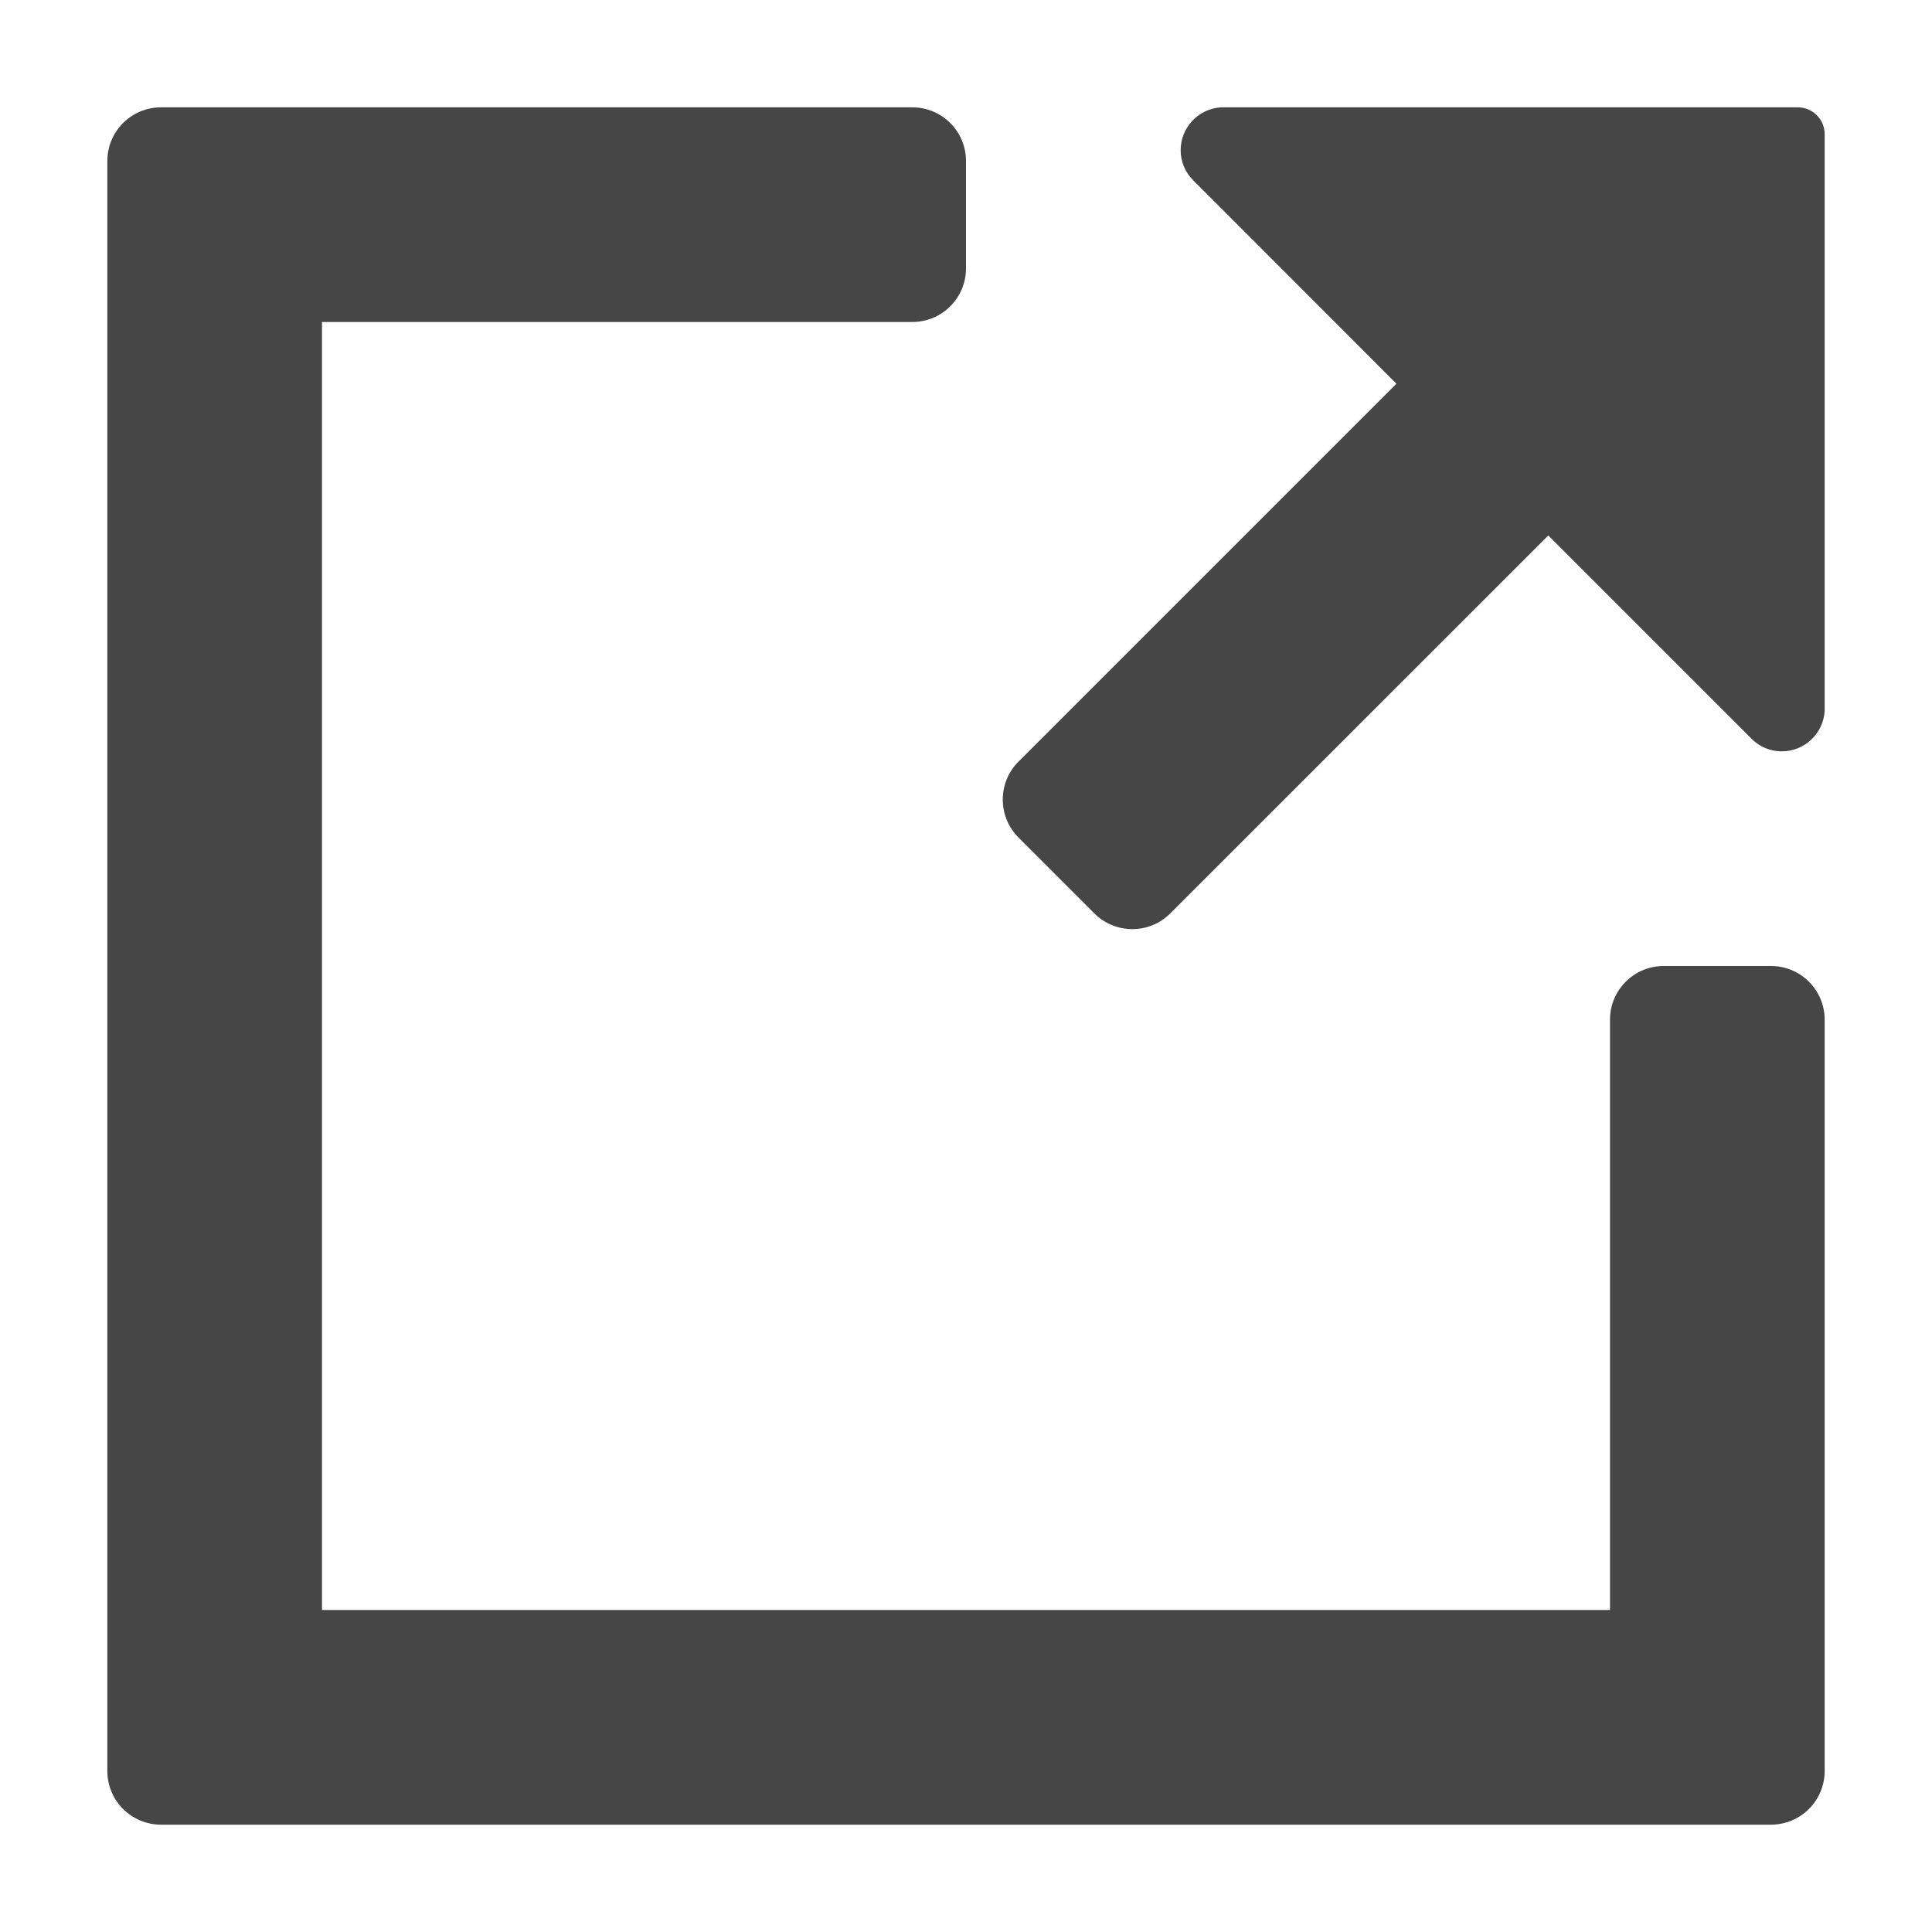
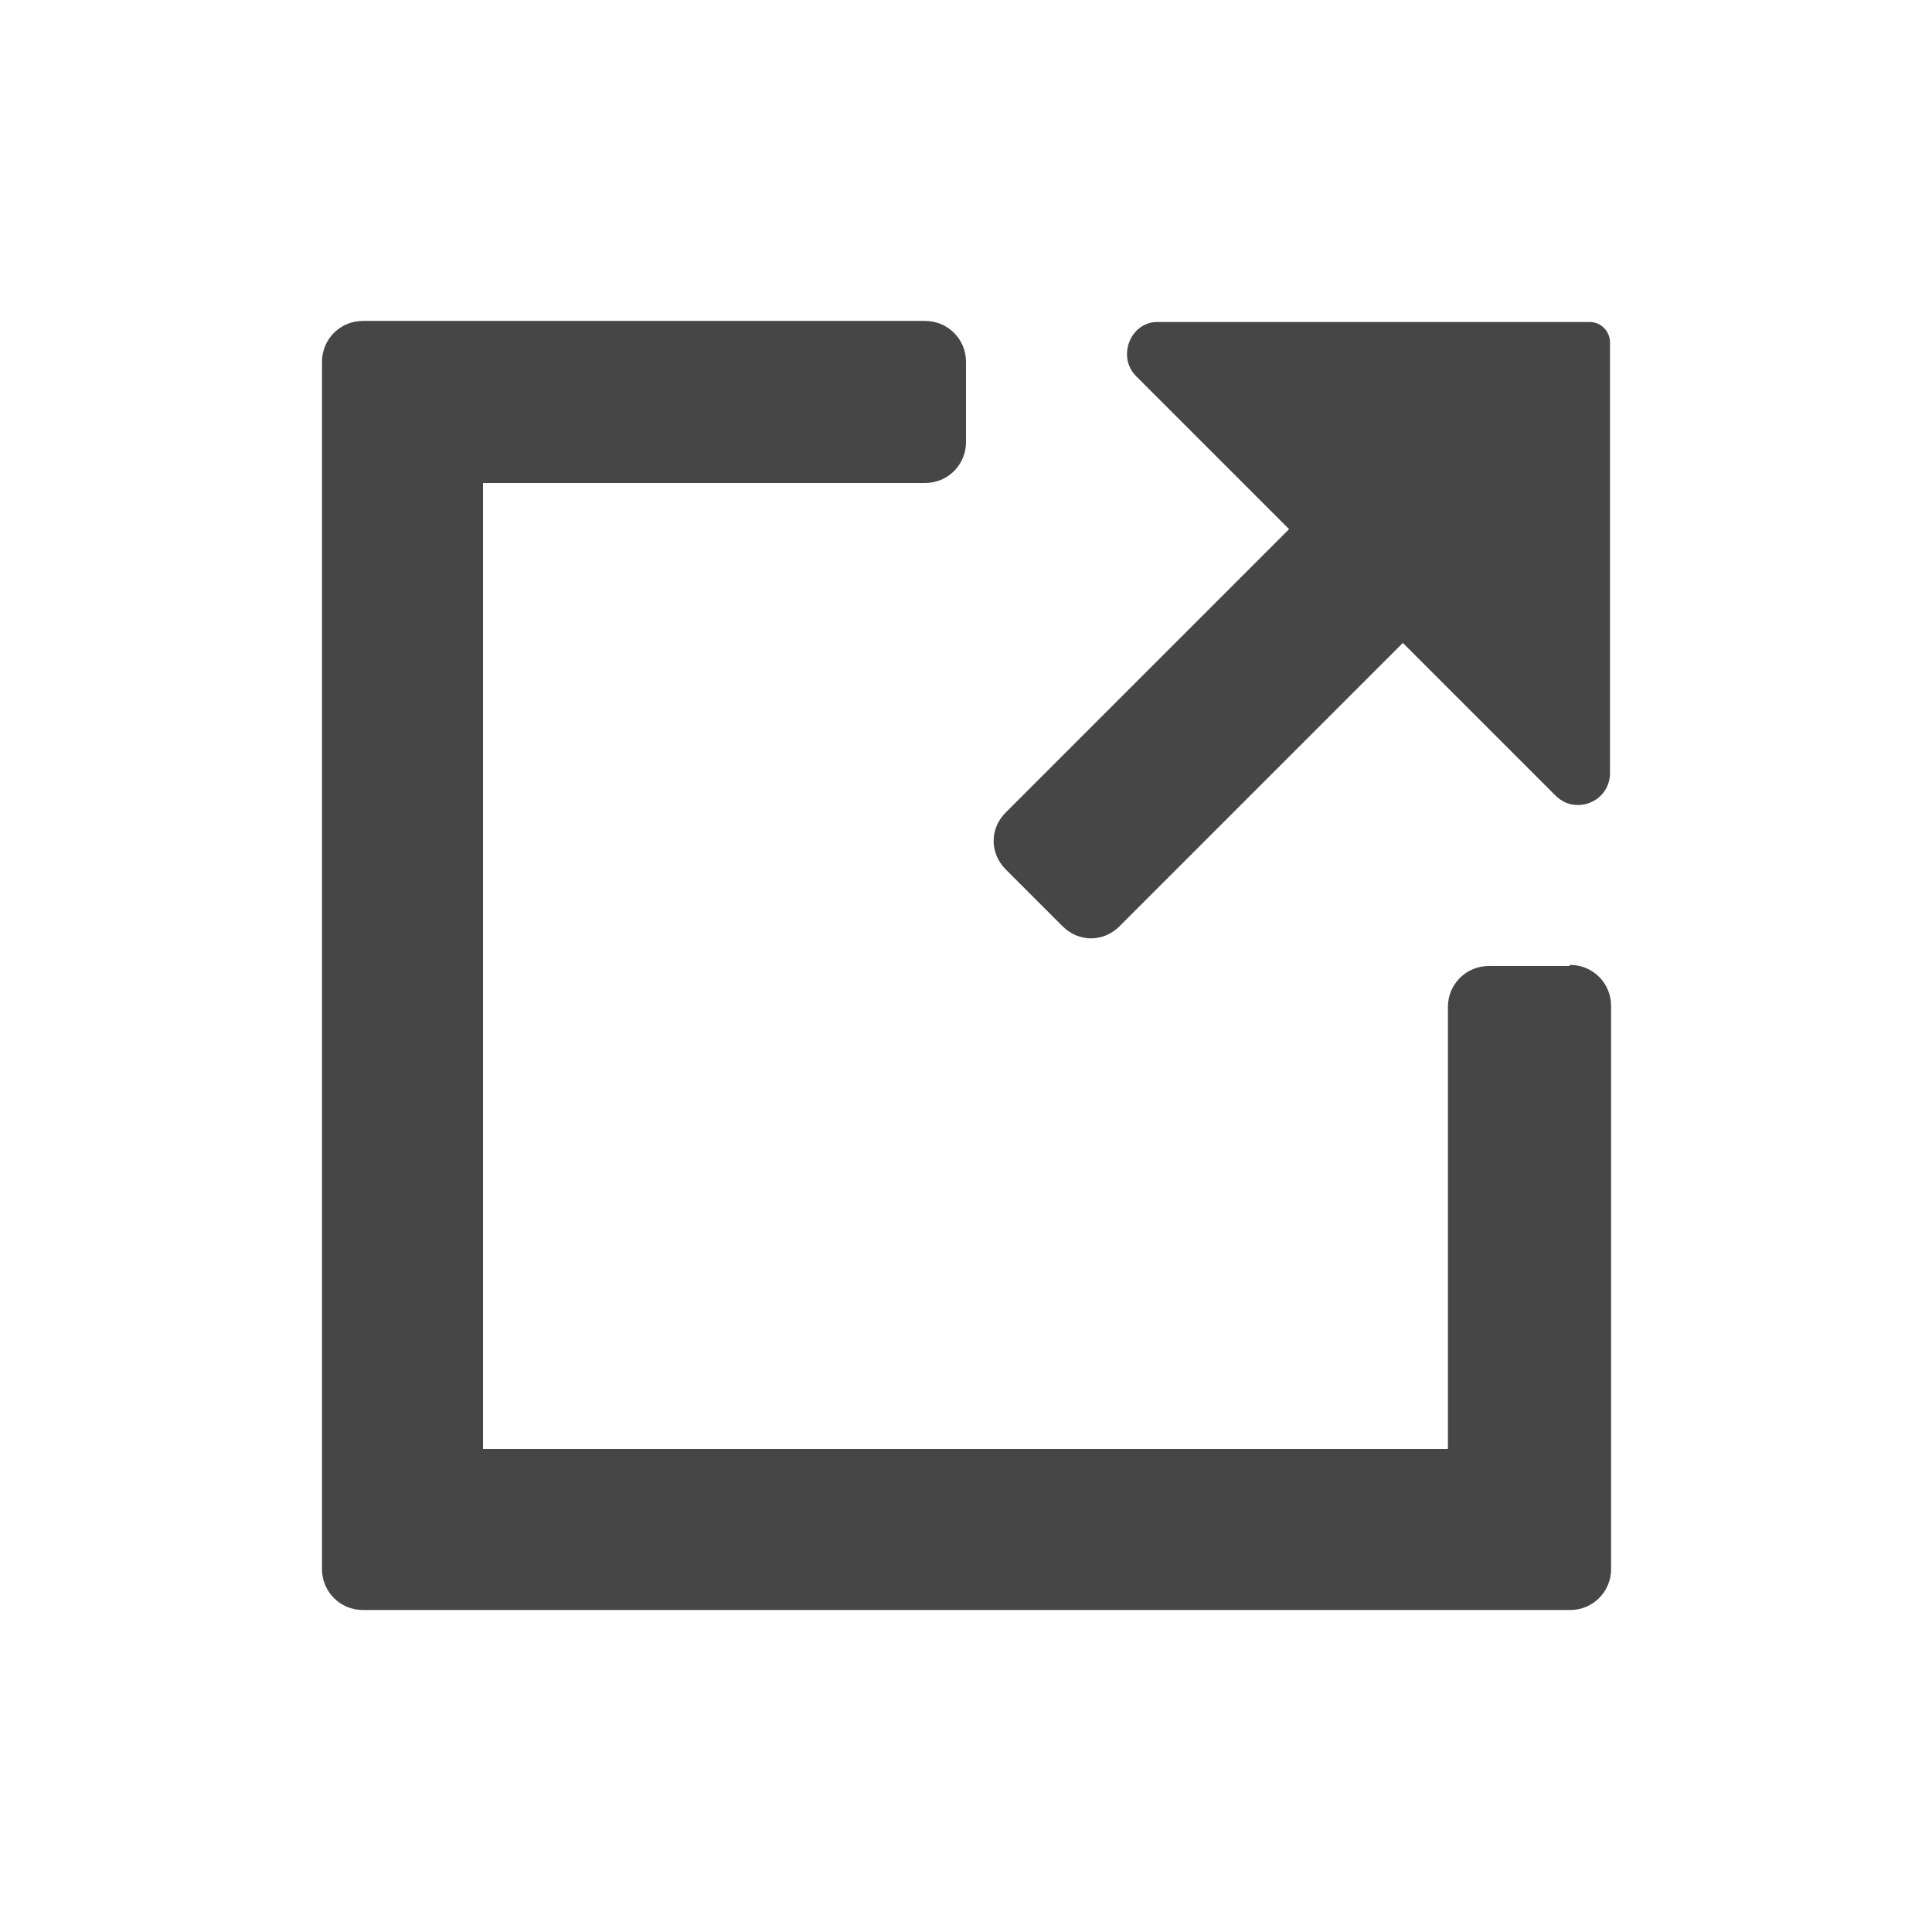
- <svg xmlns="http://www.w3.org/2000/svg" height="18" viewBox="0 0 18 18" width="18">
-   <defs>
-     <style>
-       .fill {
-         fill: #464646;
-       }
-     </style>
-   </defs>
-   <rect id="Canvas" fill="#ff13dc" opacity="0" width="18" height="18" />
-   <path class="fill" d="M16.5,9h-1a.5.5,0,0,0-.5.5V15H3V3H8.5A.5.5,0,0,0,9,2.5v-1A.5.5,0,0,0,8.5,1h-7a.5.5,0,0,0-.5.5v15a.5.5,0,0,0,.5.5h15a.5.5,0,0,0,.5-.5v-7A.5.5,0,0,0,16.5,9Z" />
-   <path class="fill" d="M16.75,1H11.377A.4.4,0,0,0,11,1.4a.392.392,0,0,0,.117.28l1.893,1.895L9.489,7.096a.5.5,0,0,0-0.0.707l0.0 0.0.707.707a.5.5,0,0,0,.707,0l3.522-3.521L16.318,6.882A.391.391,0,0,0,16.6,7a.4.4,0,0,0,.4-.377V1.25A.25.25,0,0,0,16.75,1Z" />
+ <svg xmlns="http://www.w3.org/2000/svg" viewBox="0 0 18 18">
+   <path fill="#464646" d="M14.62,9h-.75c-.21,0-.38.17-.38.38v4.12H4.5V4.5h4.12c.21,0,.38-.17.38-.38v-.75c0-.21-.17-.38-.38-.38H3.38c-.21,0-.38.17-.38.38v11.25c0,.21.17.38.38.38h11.25c.21,0,.38-.17.38-.38v-5.25c0-.21-.17-.38-.38-.38Z" />
+   <path fill="#464646" d="M14.81,3h-4.03c-.16,0-.28.14-.28.3,0,.08.03.15.09.21l1.42,1.42-2.64,2.64c-.15.15-.15.38,0,.53h0s0,0,0,0l.53.53c.15.15.38.15.53,0l2.64-2.64,1.42,1.42c.06.06.13.09.21.09.16,0,.29-.12.3-.28V3.19c0-.1-.08-.19-.19-.19Z" />
</svg>
